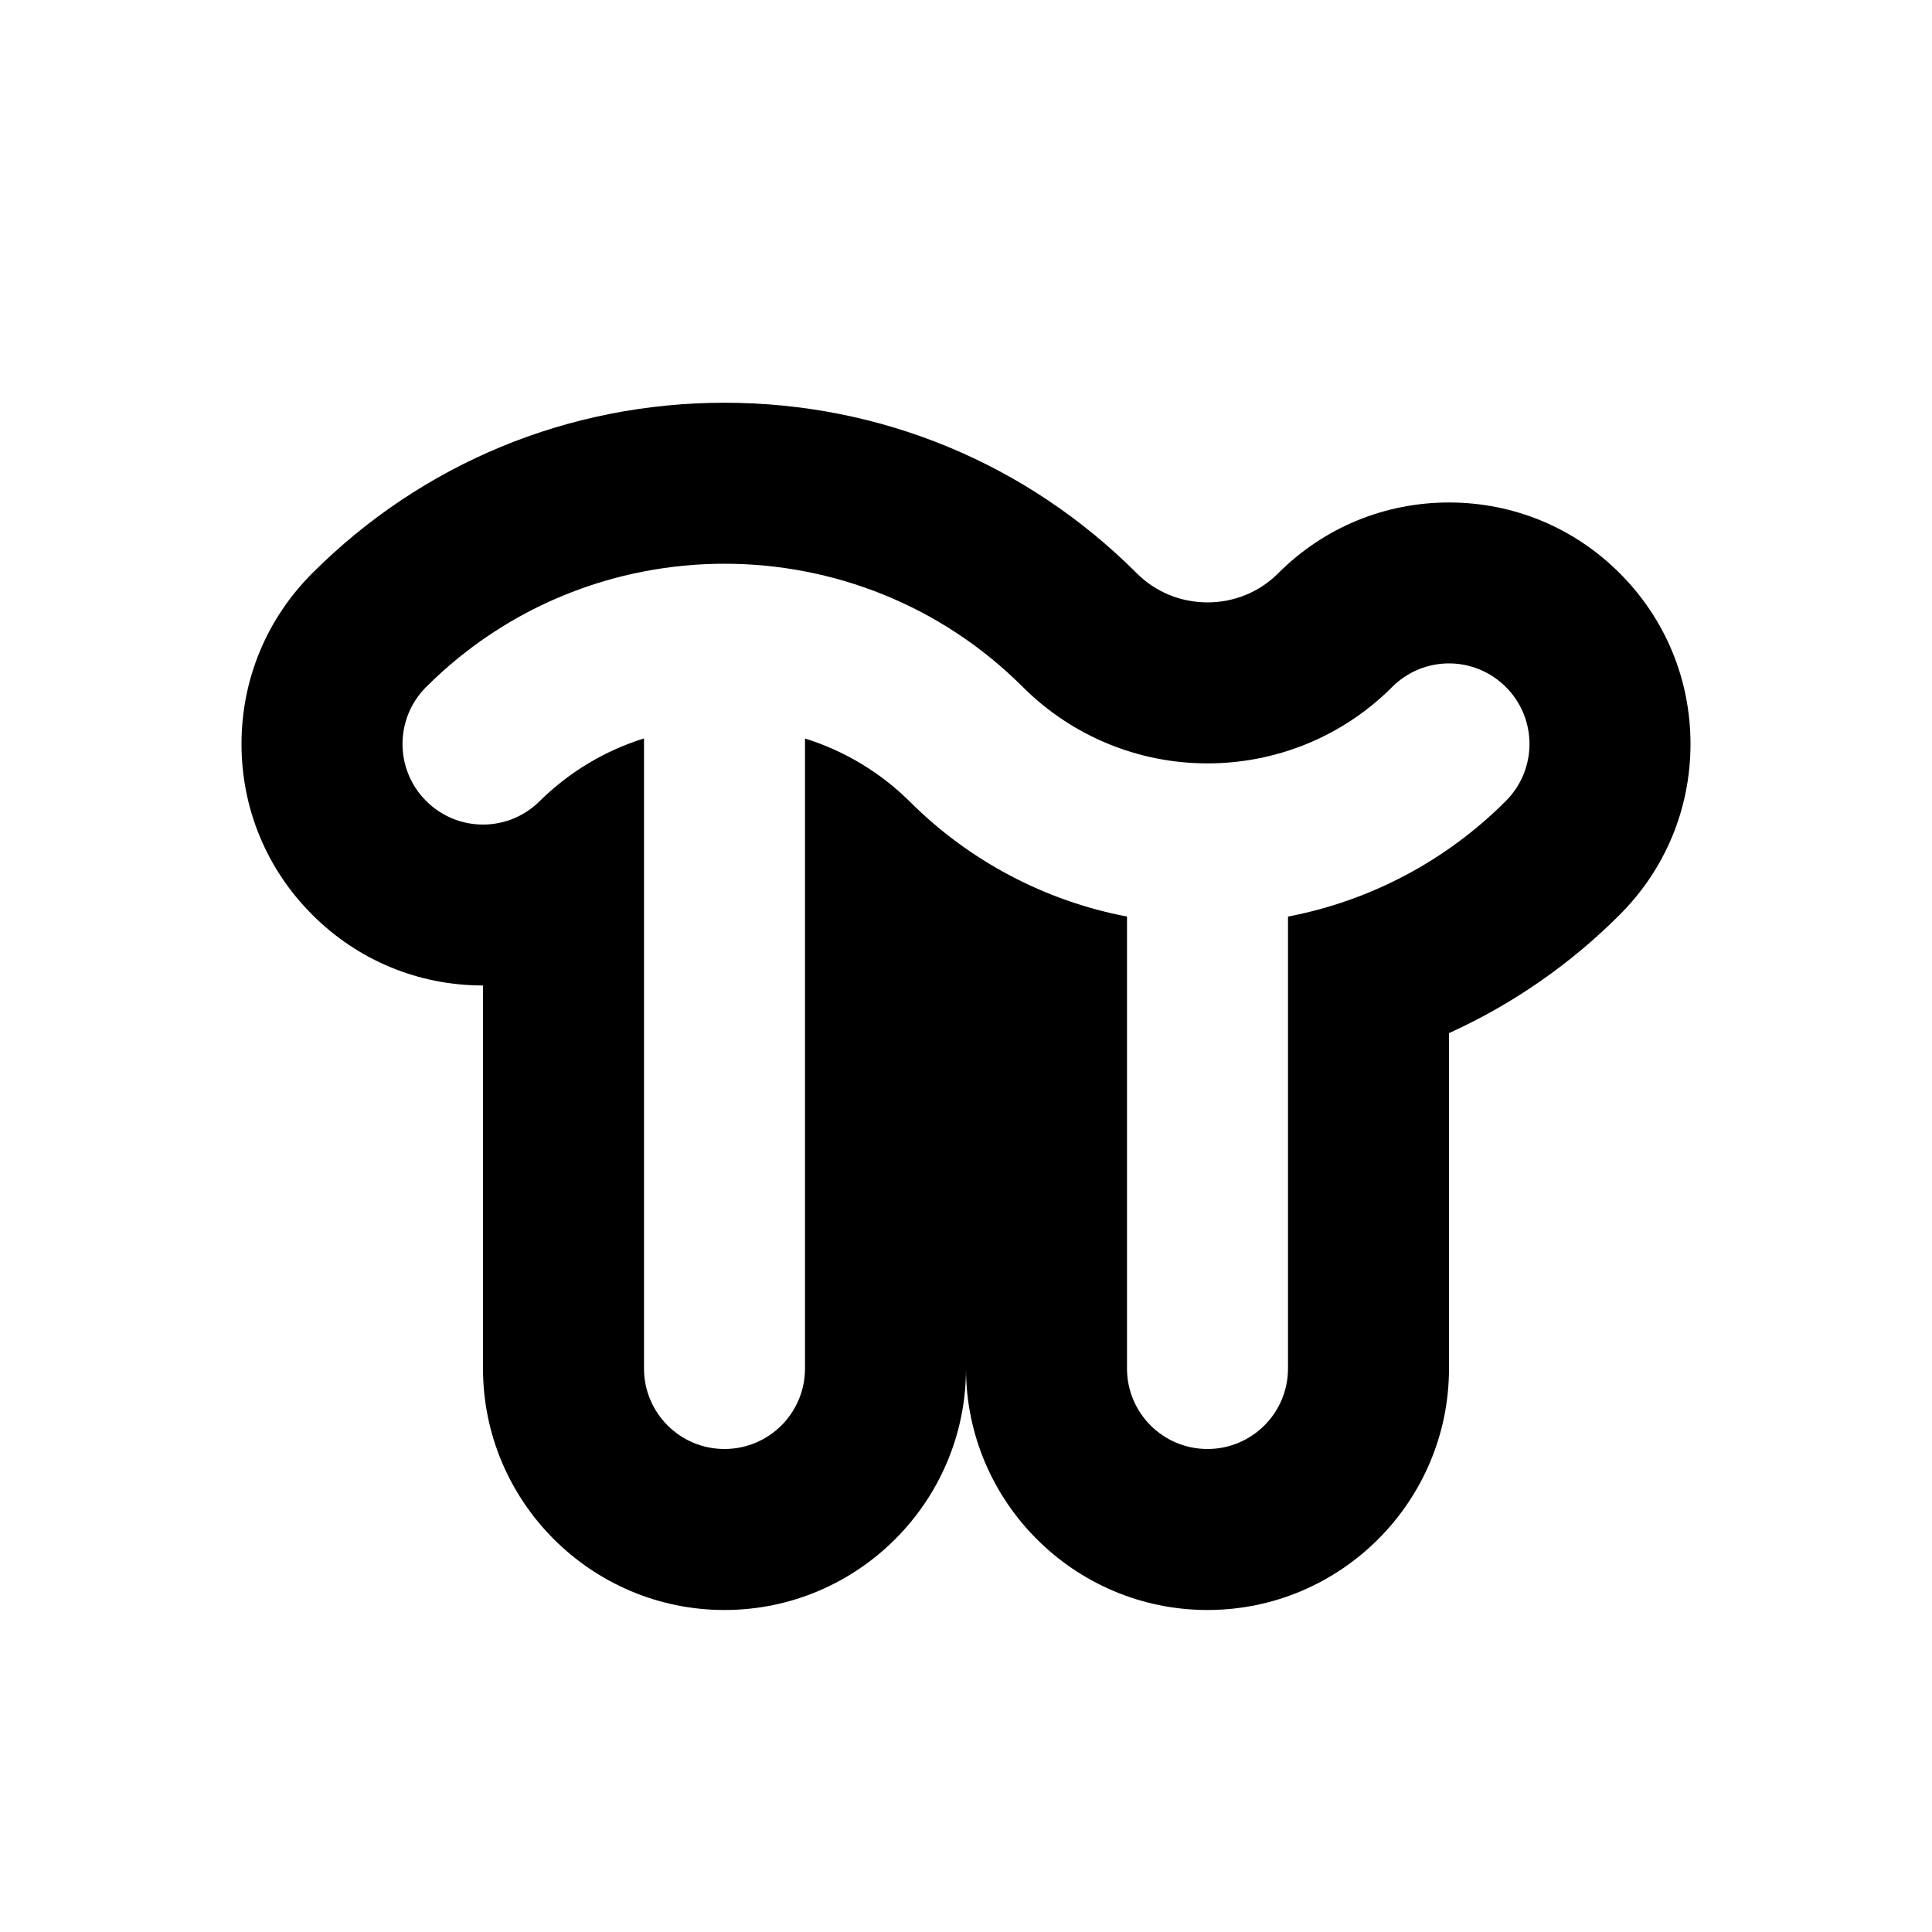
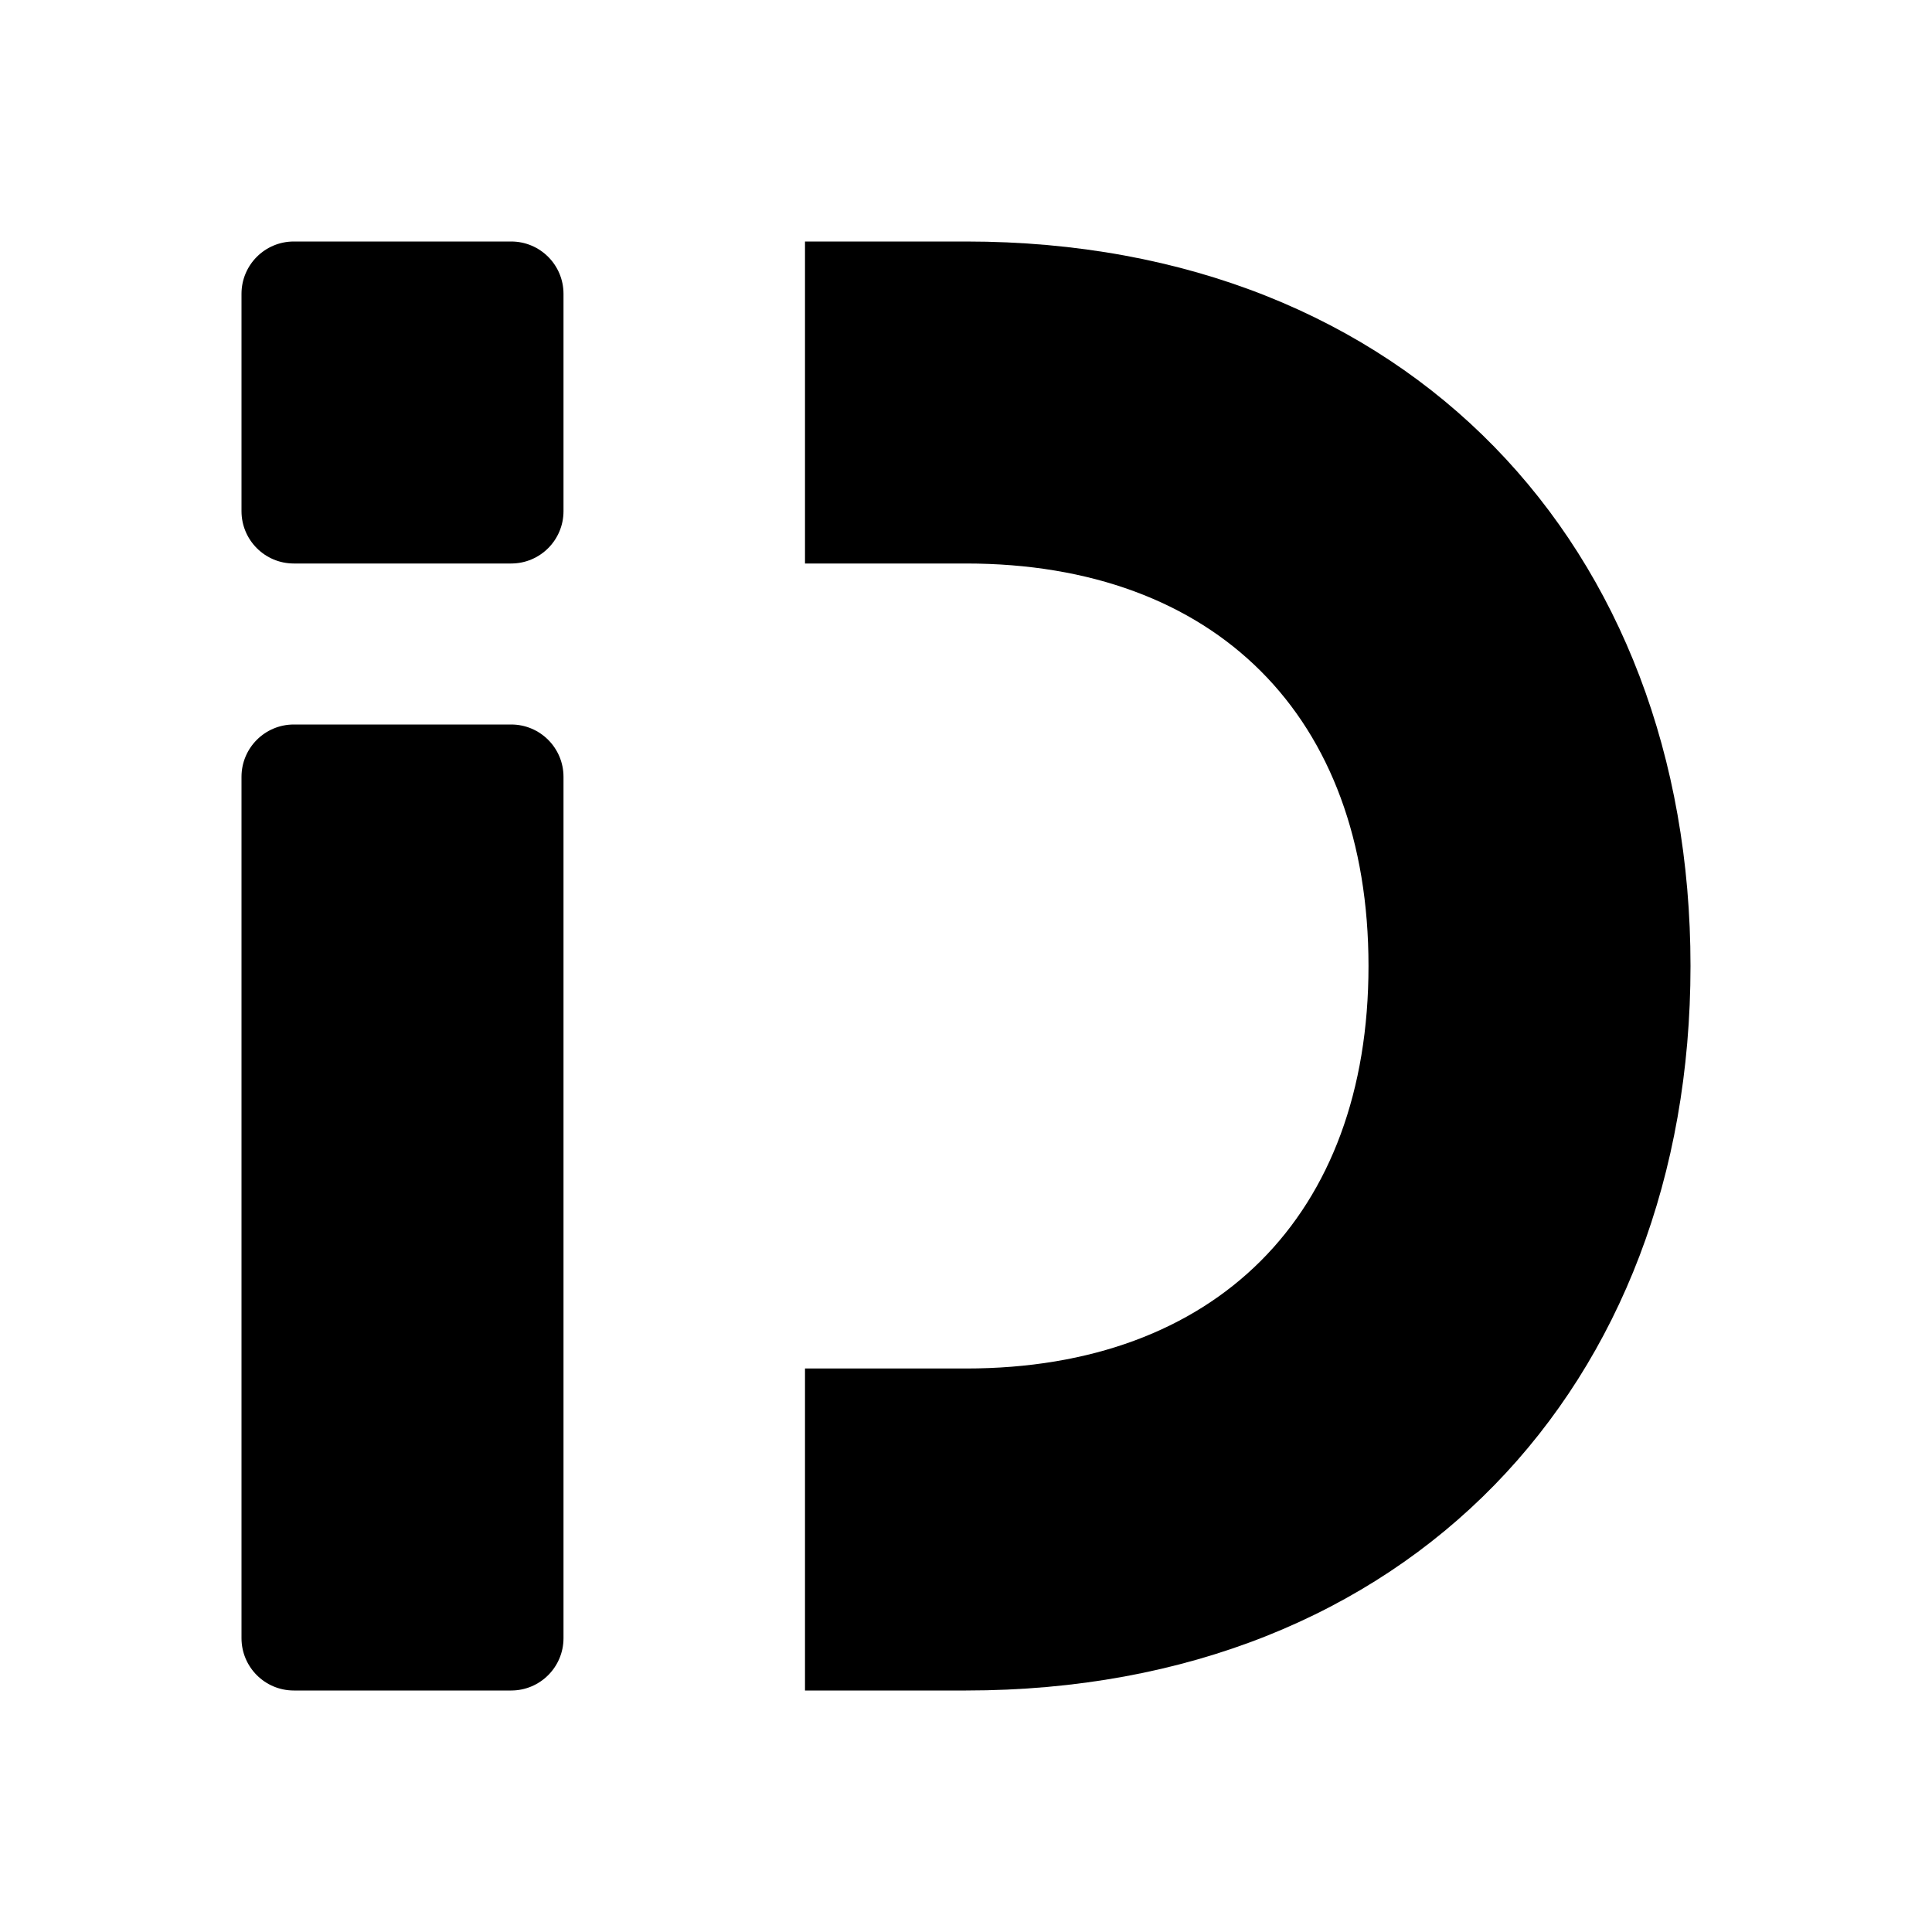
- <svg xmlns="http://www.w3.org/2000/svg" width="24" height="24" viewBox="0 0 24 24">
-   <path fill="currentColor" d="M20.121 7.121c-.566-.567-1.32-.879-2.121-.879s-1.555.312-2.121.879c-.233.233-.546.362-.879.362s-.646-.129-.879-.362C12.755 5.755 10.936 5.003 9 5.003s-3.755.752-5.121 2.118C3.312 7.688 3 8.441 3 9.242s.312 1.555.879 2.121c.566.567 1.32.879 2.121.879V17c0 1.654 1.346 3 3 3s3-1.346 3-3c0 1.654 1.346 3 3 3s3-1.346 3-3v-4.166a7.2 7.2 0 0 0 2.12-1.47c.568-.567.88-1.321.88-2.122s-.312-1.554-.879-2.121m-1.414 2.828A5.2 5.2 0 0 1 16 11.386V17a1 1 0 1 1-2 0v-5.614a5.2 5.2 0 0 1-2.707-1.437A3.2 3.2 0 0 0 10 9.174V17a1 1 0 1 1-2 0V9.173a3.2 3.2 0 0 0-1.293.776a.997.997 0 0 1-1.414 0a1 1 0 0 1 0-1.414C6.314 7.514 7.657 7.003 9 7.003s2.685.511 3.707 1.532A3.24 3.24 0 0 0 15 9.483c.831 0 1.661-.316 2.293-.948a.997.997 0 0 1 1.414 0a1 1 0 0 1 0 1.414" />
+ <svg xmlns="http://www.w3.org/2000/svg" viewBox="0 0 24 24">
+   <rect x="3" y="3" width="4" height="4" rx=".65" fill="currentColor" />
+   <rect x="3" y="9" width="4" height="12" rx=".65" fill="currentColor" />
+   <path d="M10 3h2c5.5 0 9 3.8 9 9s-3.5 9-9 9h-2v-4h2c3.1 0 5-1.9 5-5s-1.9-5-5-5h-2Z" fill="currentColor" />
</svg>
